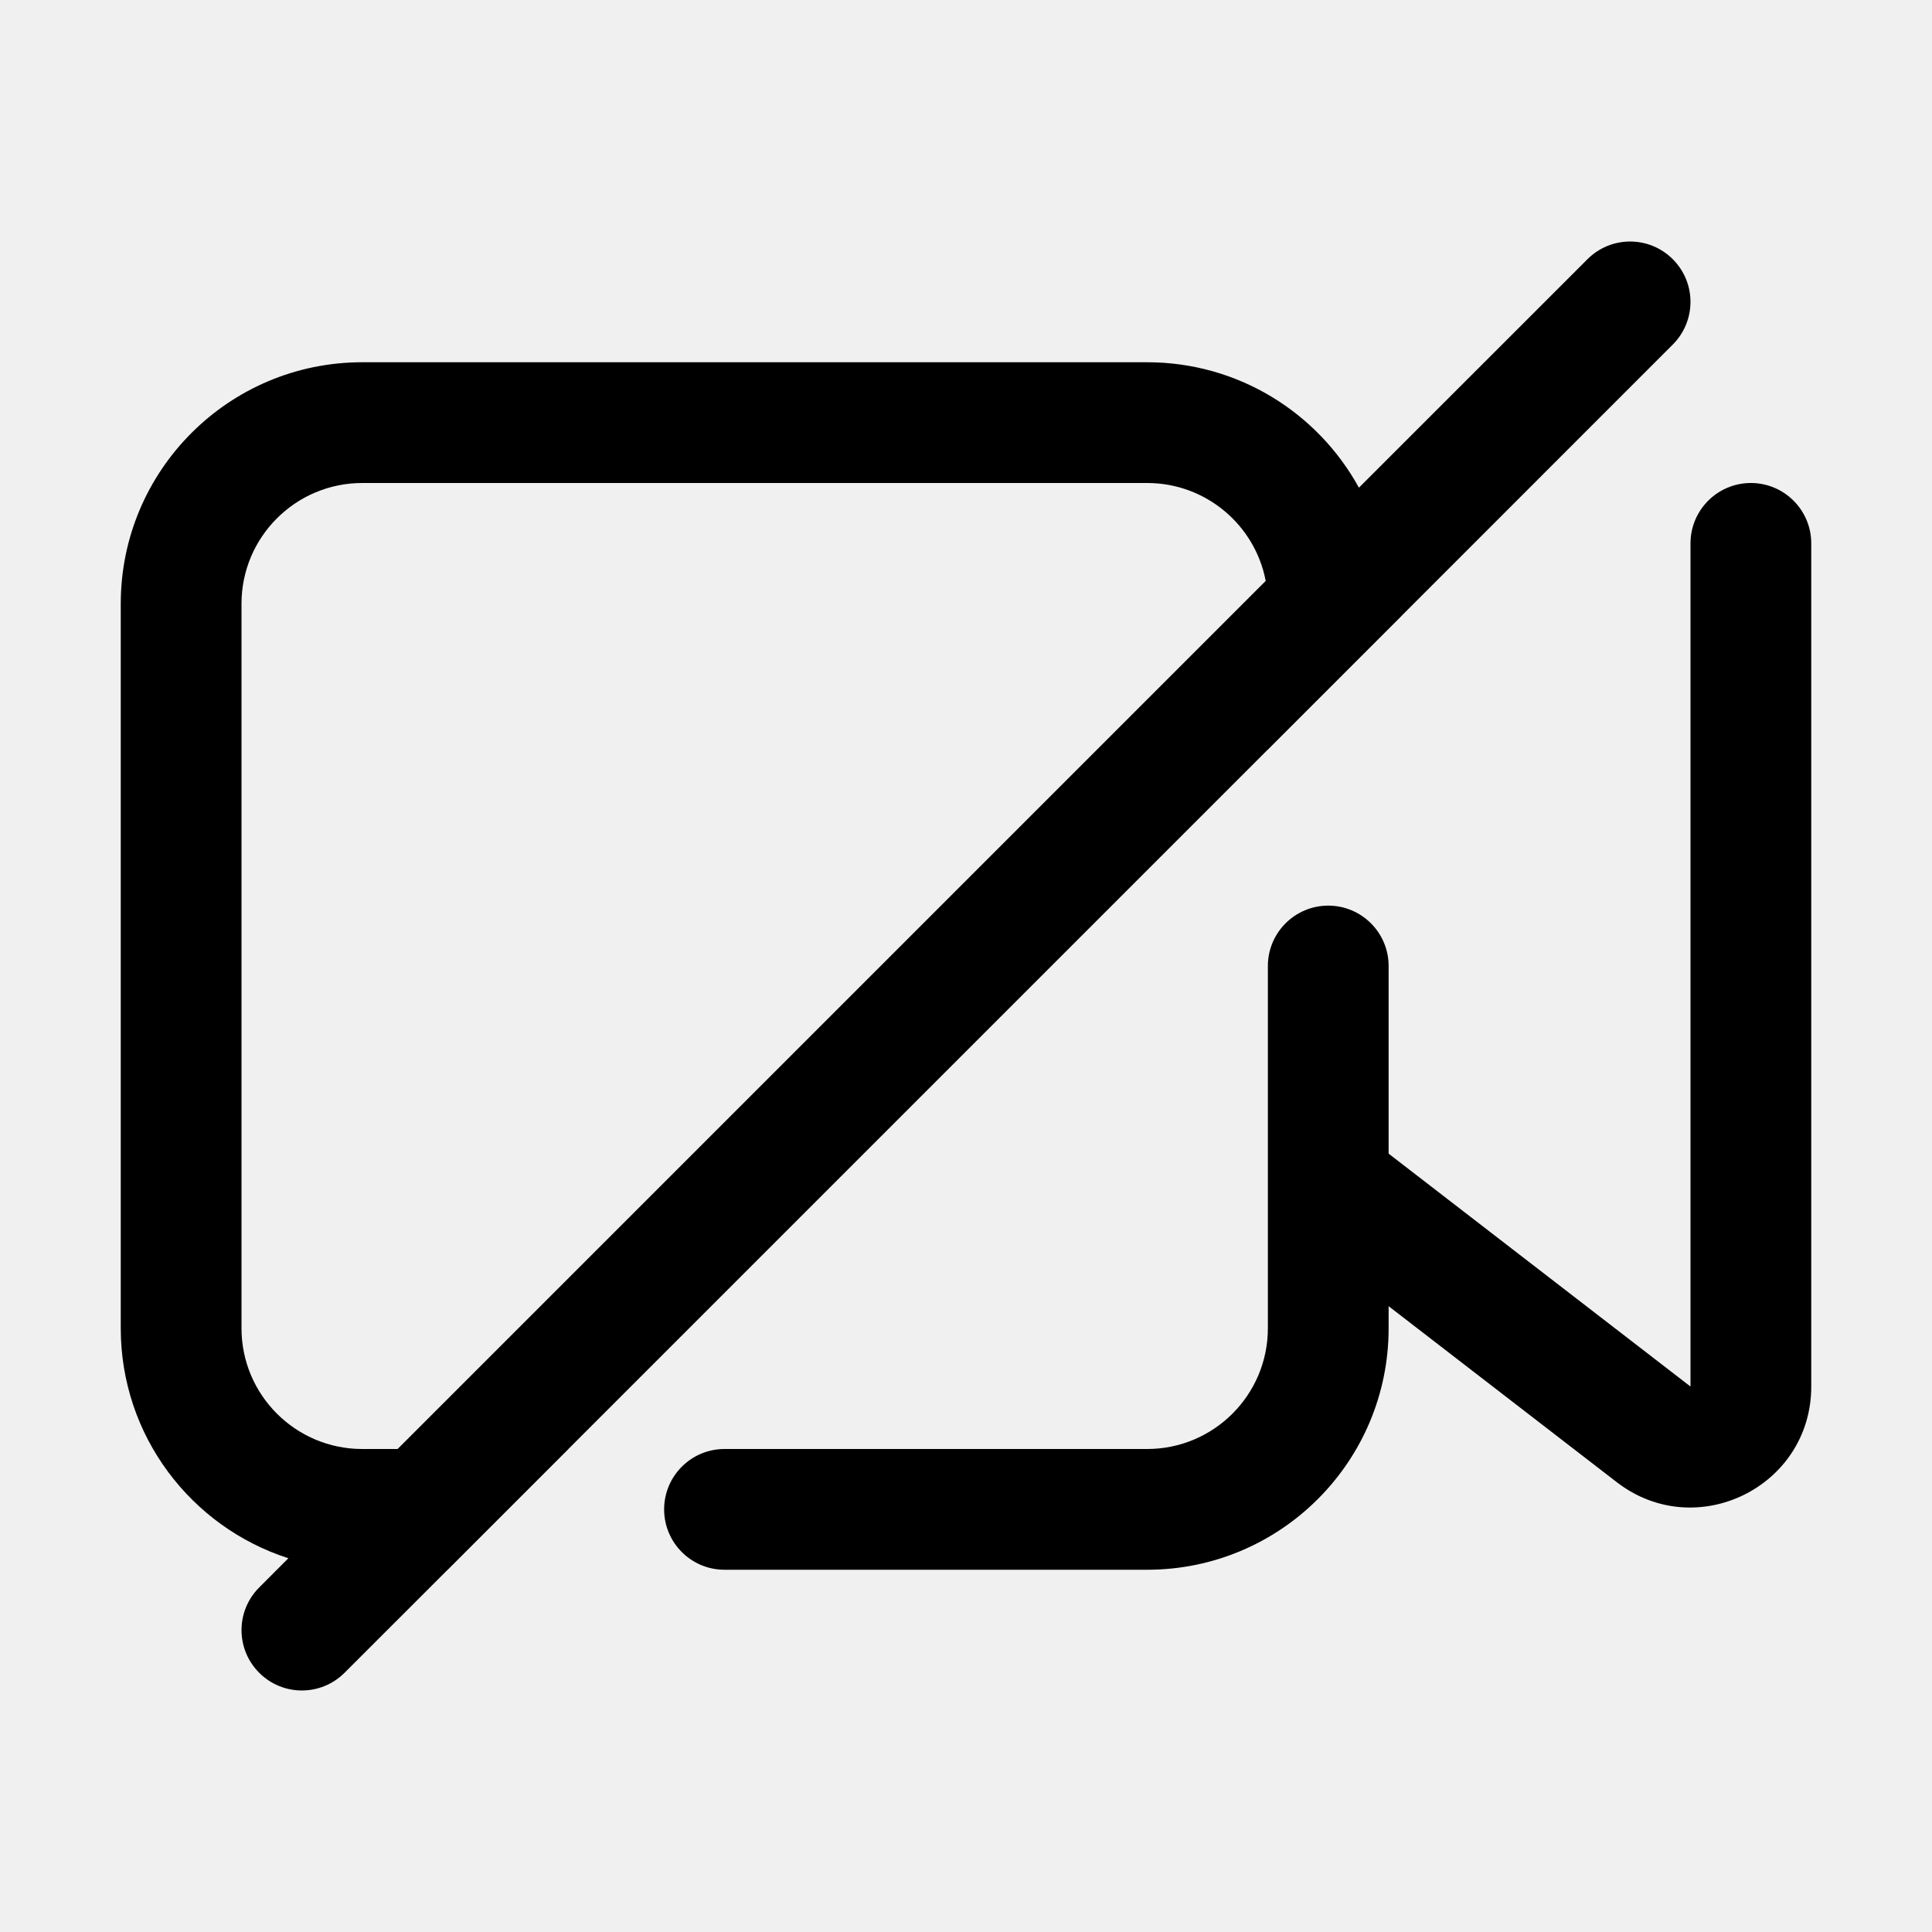
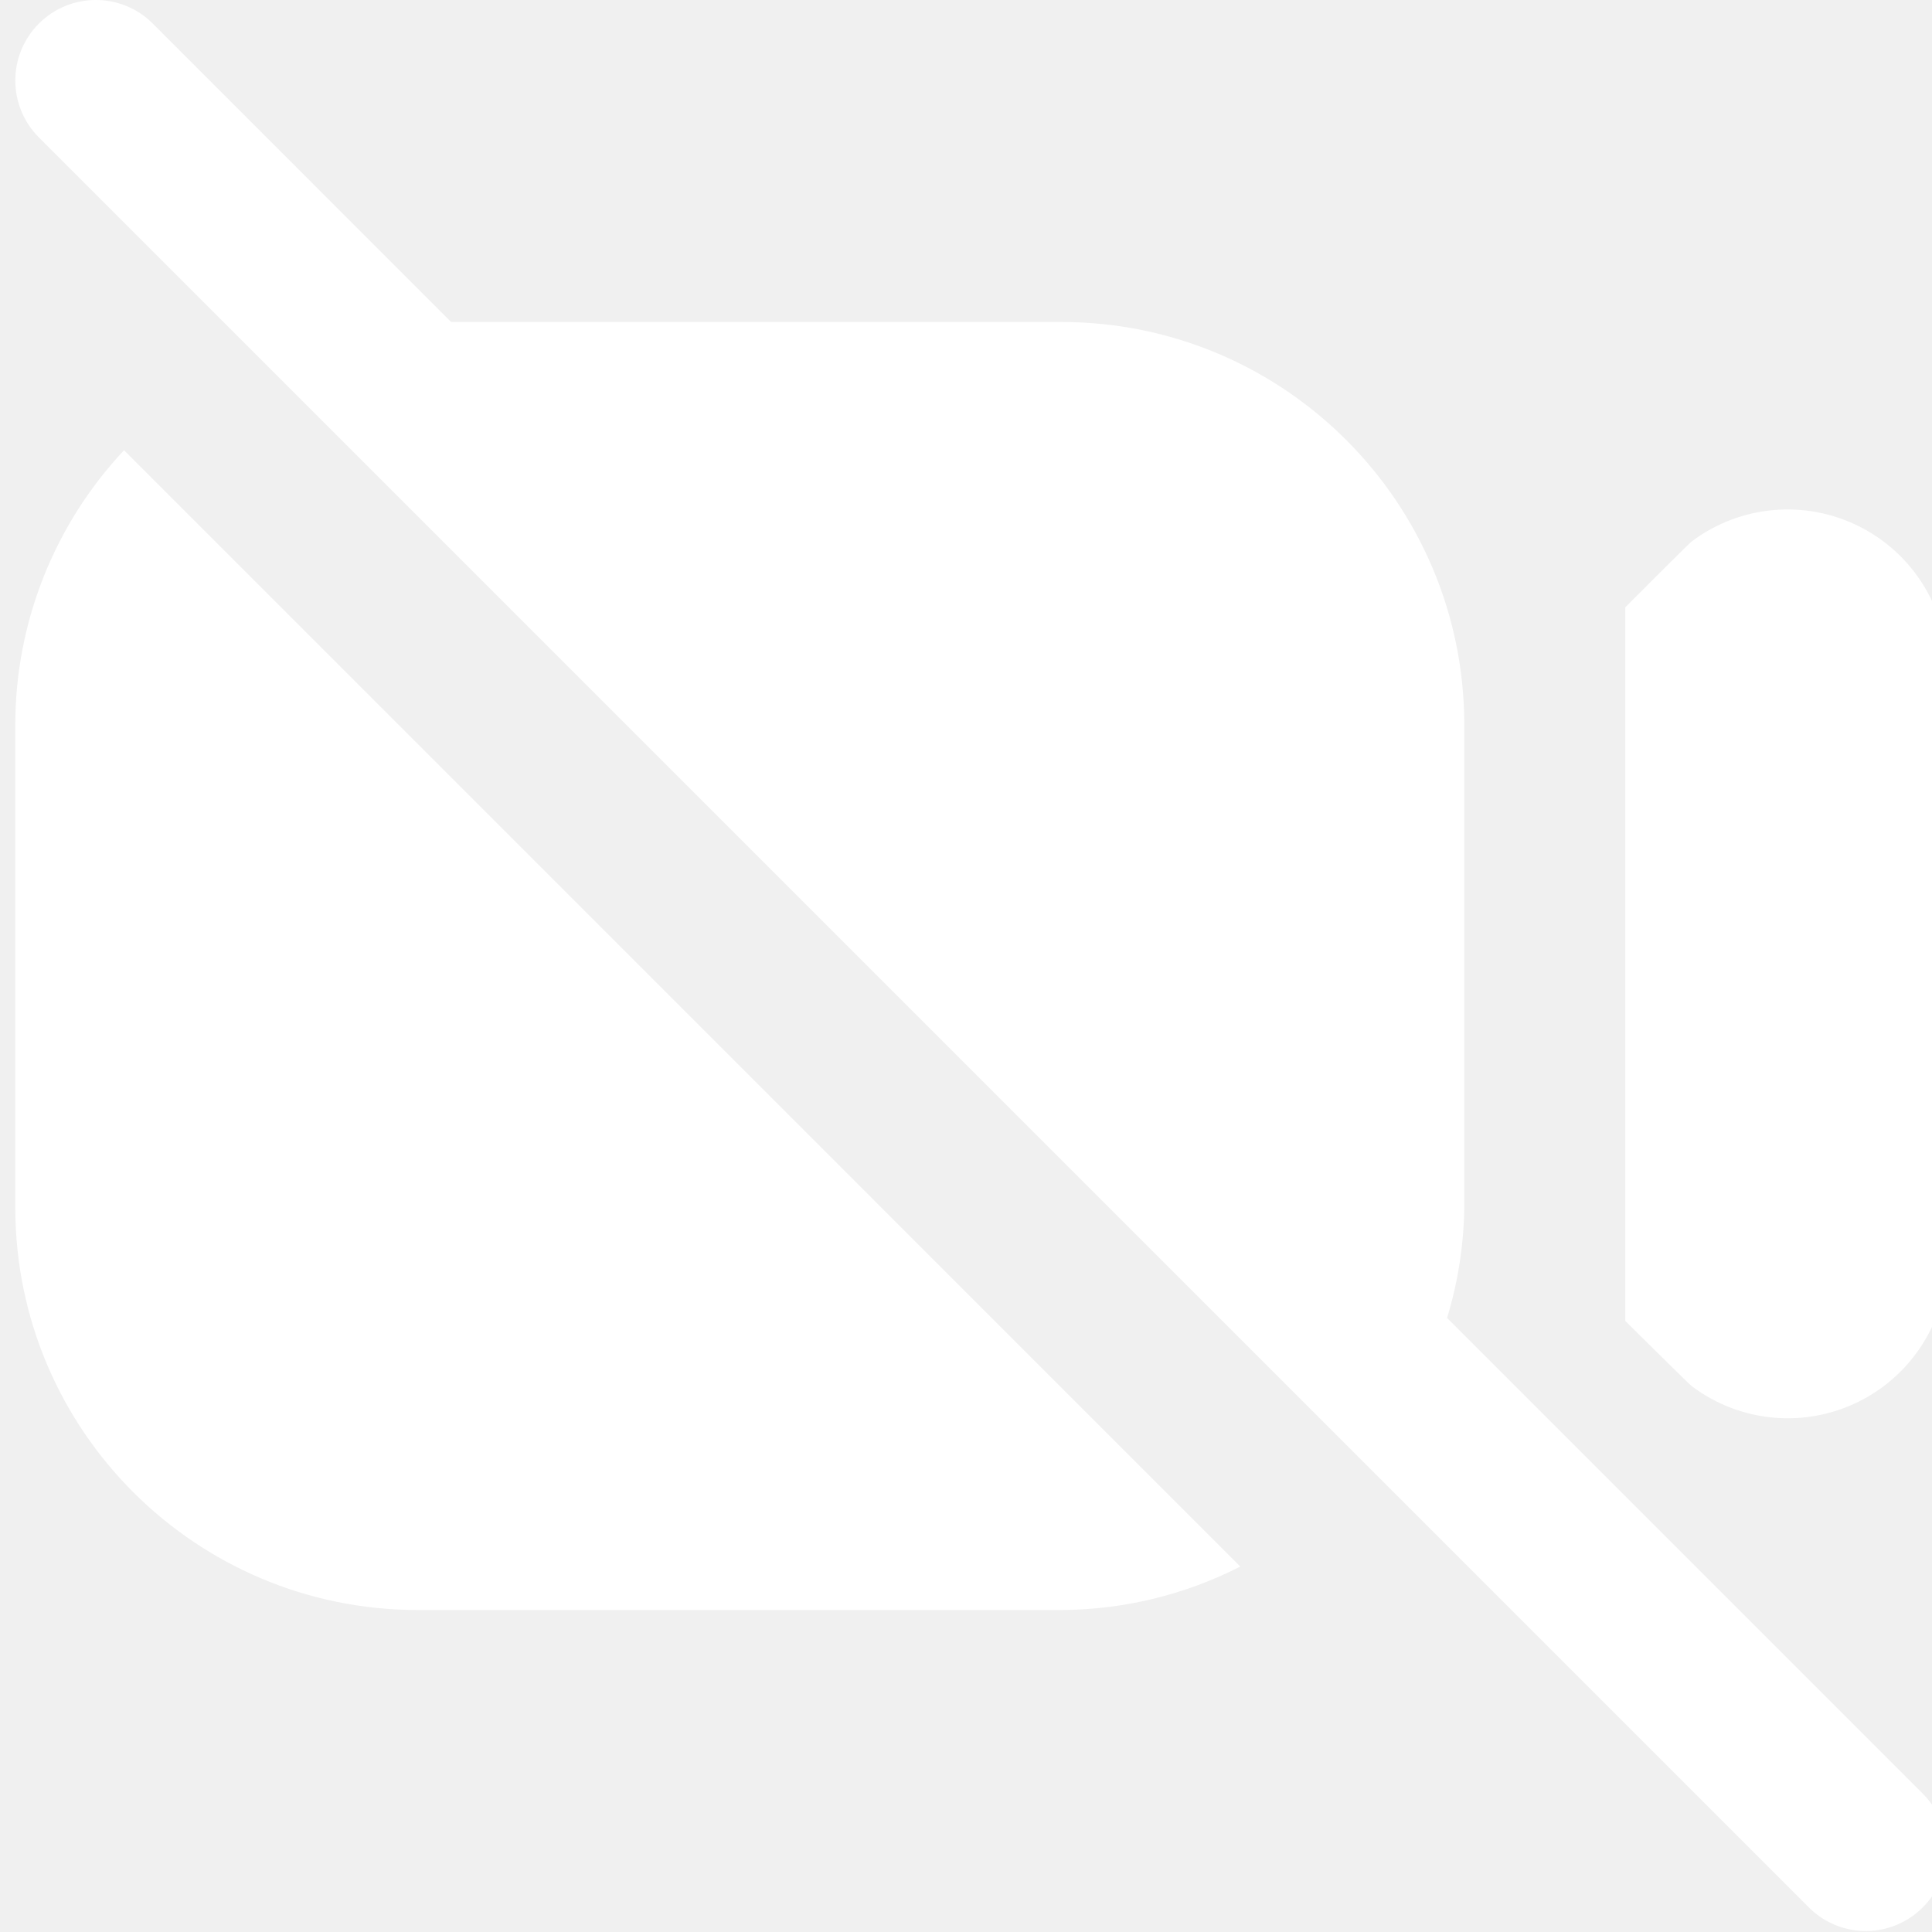
<svg xmlns="http://www.w3.org/2000/svg" width="24" height="24" viewBox="0 0 24 24">
-   <path fill-rule="evenodd" clip-rule="evenodd" d="M20.78 3.22C21.073 3.513 21.073 3.987 20.78 4.28L17.41 7.651L17.415 7.647L15.75 9.312V9.311L7.061 18H7.062L5.562 19.5H5.561L4.28 20.78C3.987 21.073 3.513 21.073 3.22 20.78C2.927 20.487 2.927 20.013 3.22 19.72L3.582 19.357C2.374 18.969 1.5 17.837 1.5 16.5V7.5C1.5 5.843 2.843 4.5 4.5 4.5H14.25C15.384 4.5 16.371 5.129 16.881 6.058L19.72 3.22C20.013 2.927 20.487 2.927 20.78 3.22ZM15.723 7.216C15.591 6.523 14.981 6 14.25 6H4.5C3.672 6 3 6.672 3 7.5V16.5C3 17.328 3.672 18 4.5 18H4.939L15.723 7.216Z" />
-   <path d="M21 6.75C21 6.336 21.336 6 21.75 6C22.164 6 22.5 6.336 22.5 6.75V17.224C22.5 18.47 21.07 19.173 20.084 18.412L17.25 16.226V16.5C17.25 18.157 15.907 19.5 14.25 19.5H9C8.586 19.5 8.25 19.164 8.25 18.75C8.25 18.336 8.586 18 9 18H14.25C15.078 18 15.75 17.328 15.75 16.5V12C15.75 11.586 16.086 11.25 16.5 11.25C16.914 11.25 17.25 11.586 17.25 12V14.331L21 17.224V6.75Z" />
+   <defs>
+     <clipPath id="clip-path">
+       <rect id="Rectangle_40598" data-name="Rectangle 40598" width="24" height="24" transform="translate(-0.19)" fill="#fff" />
+     </clipPath>
+   </defs>
+   <g id="video-slash_1_1" data-name="video-slash 1 1" transform="translate(0.19)" clip-path="url(#clip-path)">
+     <g id="Group_78257" data-name="Group 78257">
+       <path id="Path_123155" data-name="Path 123155" d="M23.707,22.293l-5.921-5.921A4.95,4.95,0,0,0,18,15V9a5.006,5.006,0,0,0-5-5H5.414L1.708.293A1,1,0,1,0,.293,1.707l4,4,18,18a1,1,0,0,0,1.414-1.414ZM15.218,19.46A4.942,4.942,0,0,1,13,20H5a5,5,0,0,1-5-5V9A4.984,4.984,0,0,1,1.351,5.593L15.217,19.46ZM24,8.313v7.319a1.982,1.982,0,0,1-3.175,1.587c-.037-.028-.825-.81-.825-.81V7.544s.786-.789.825-.818A1.984,1.984,0,0,1,24,8.313Z" fill="#fff" />
+     </g>
+   </g>
</svg>
